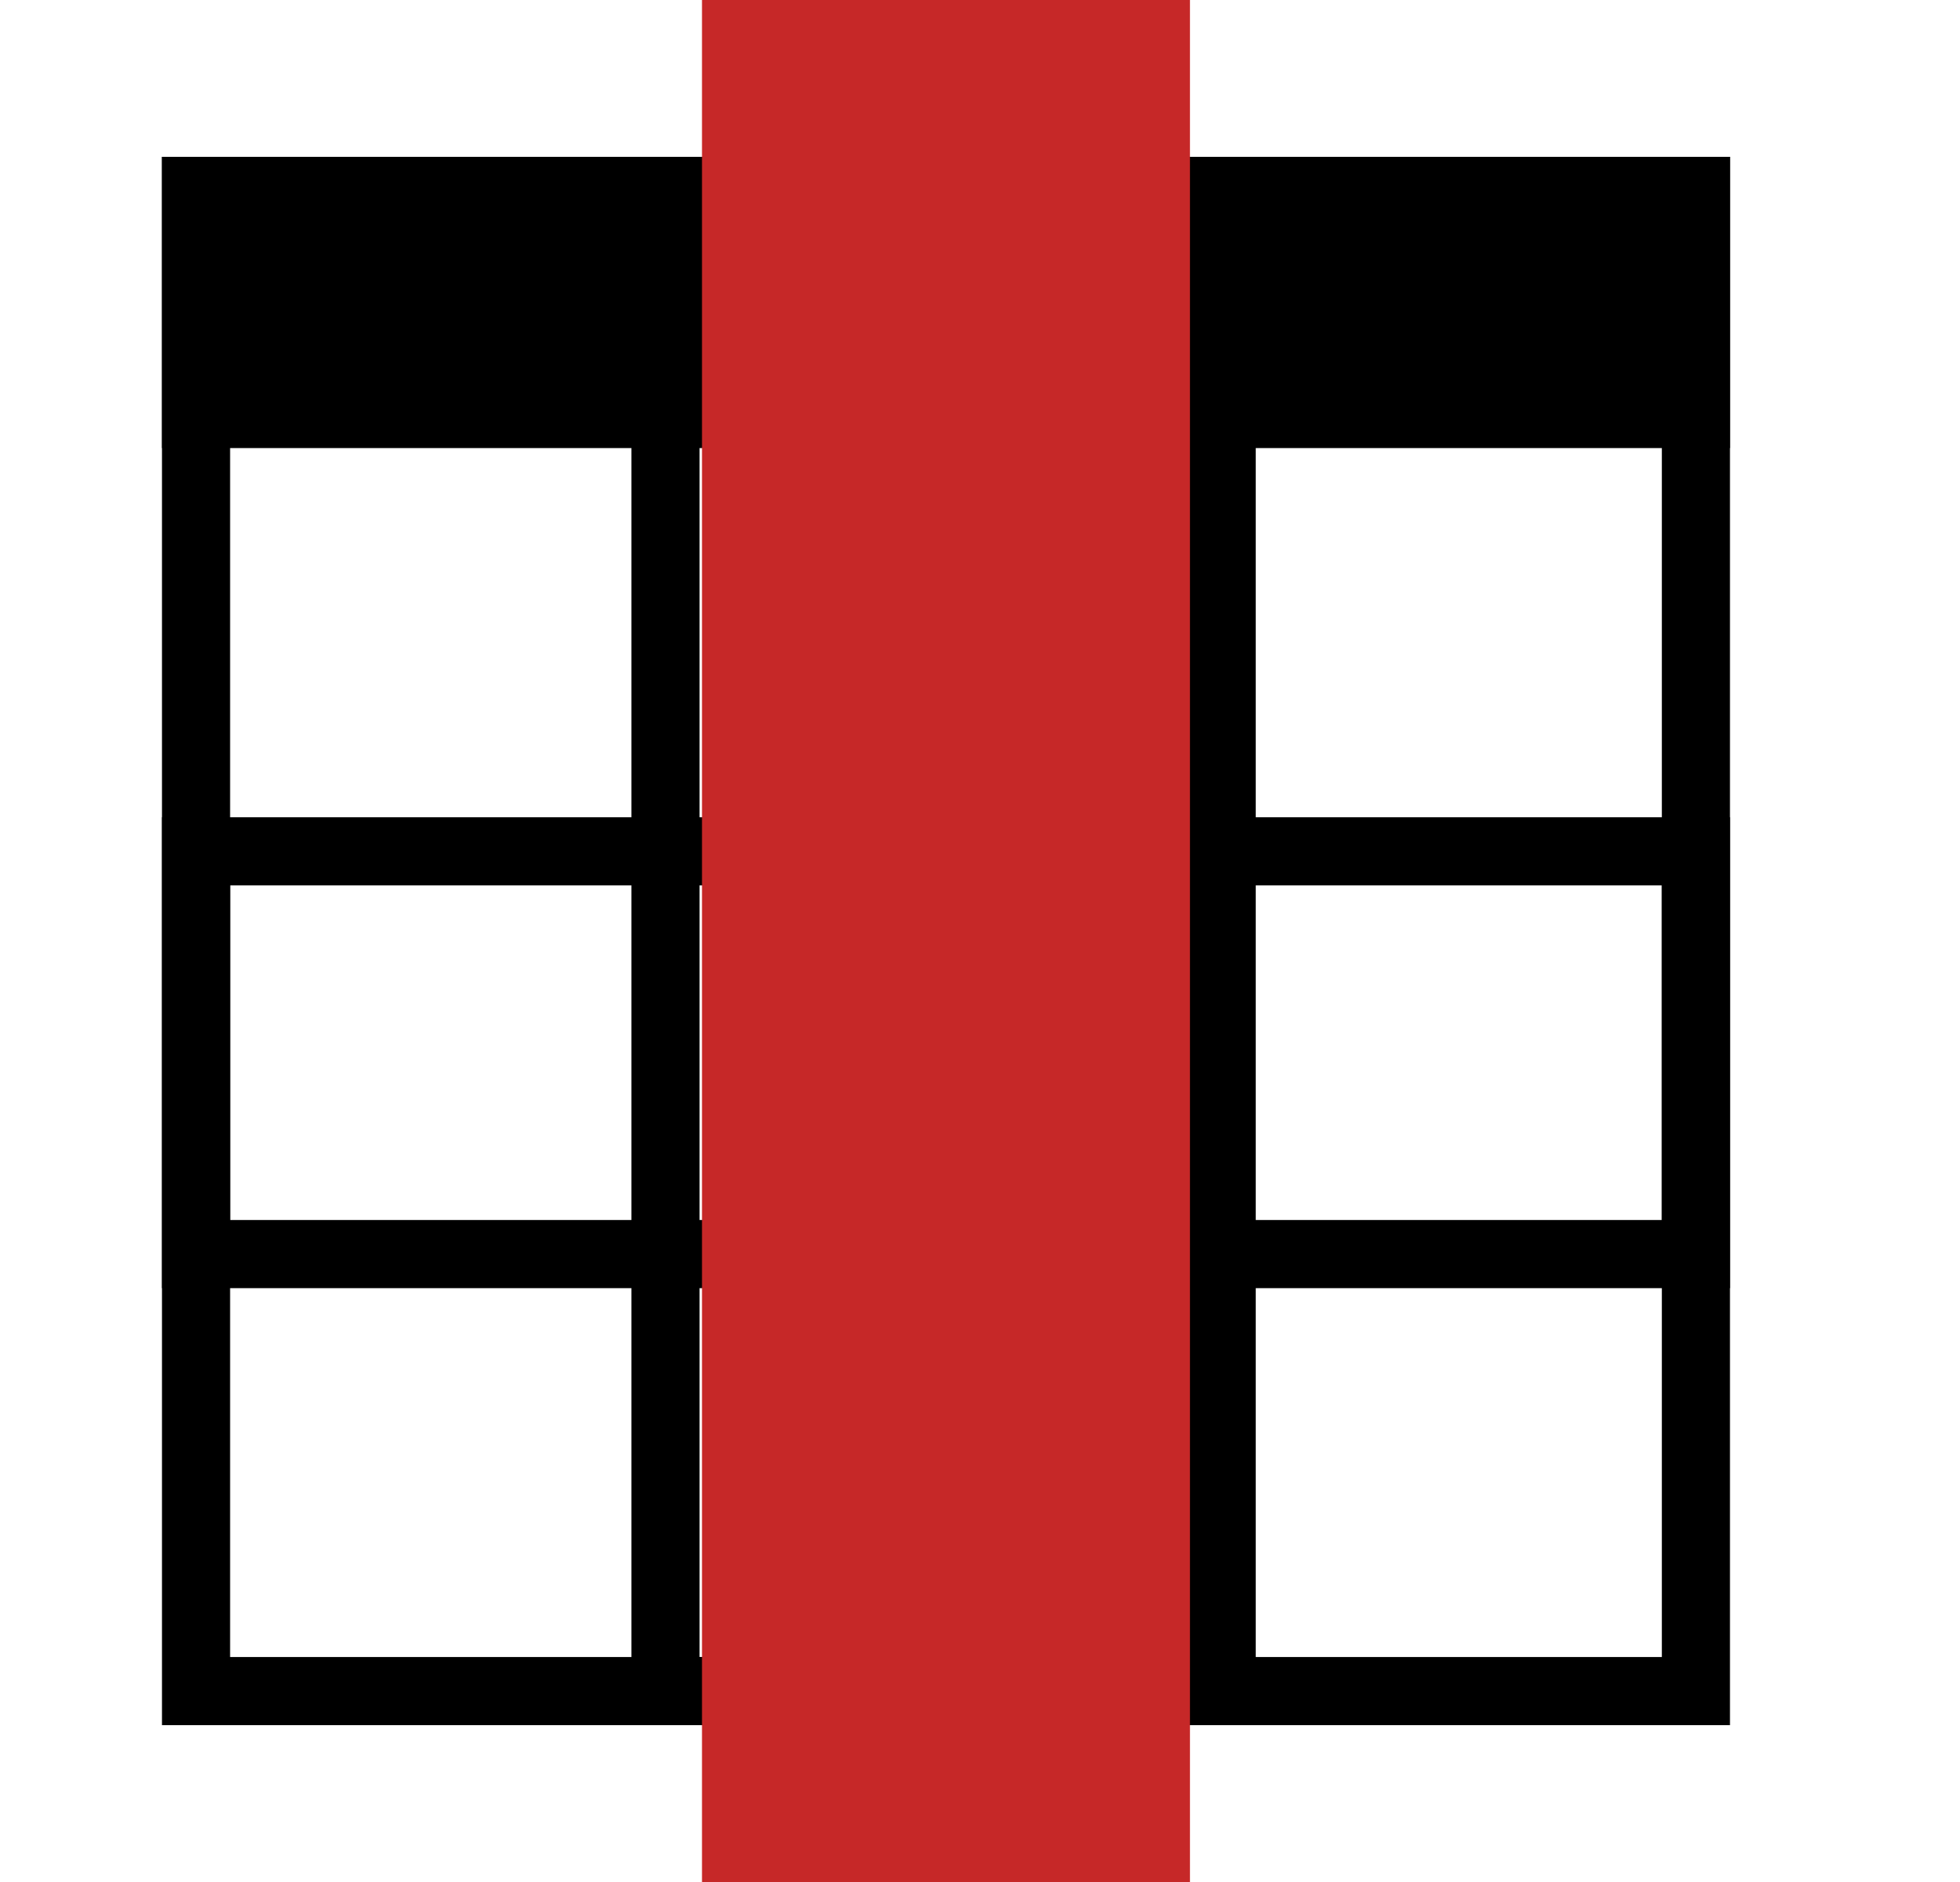
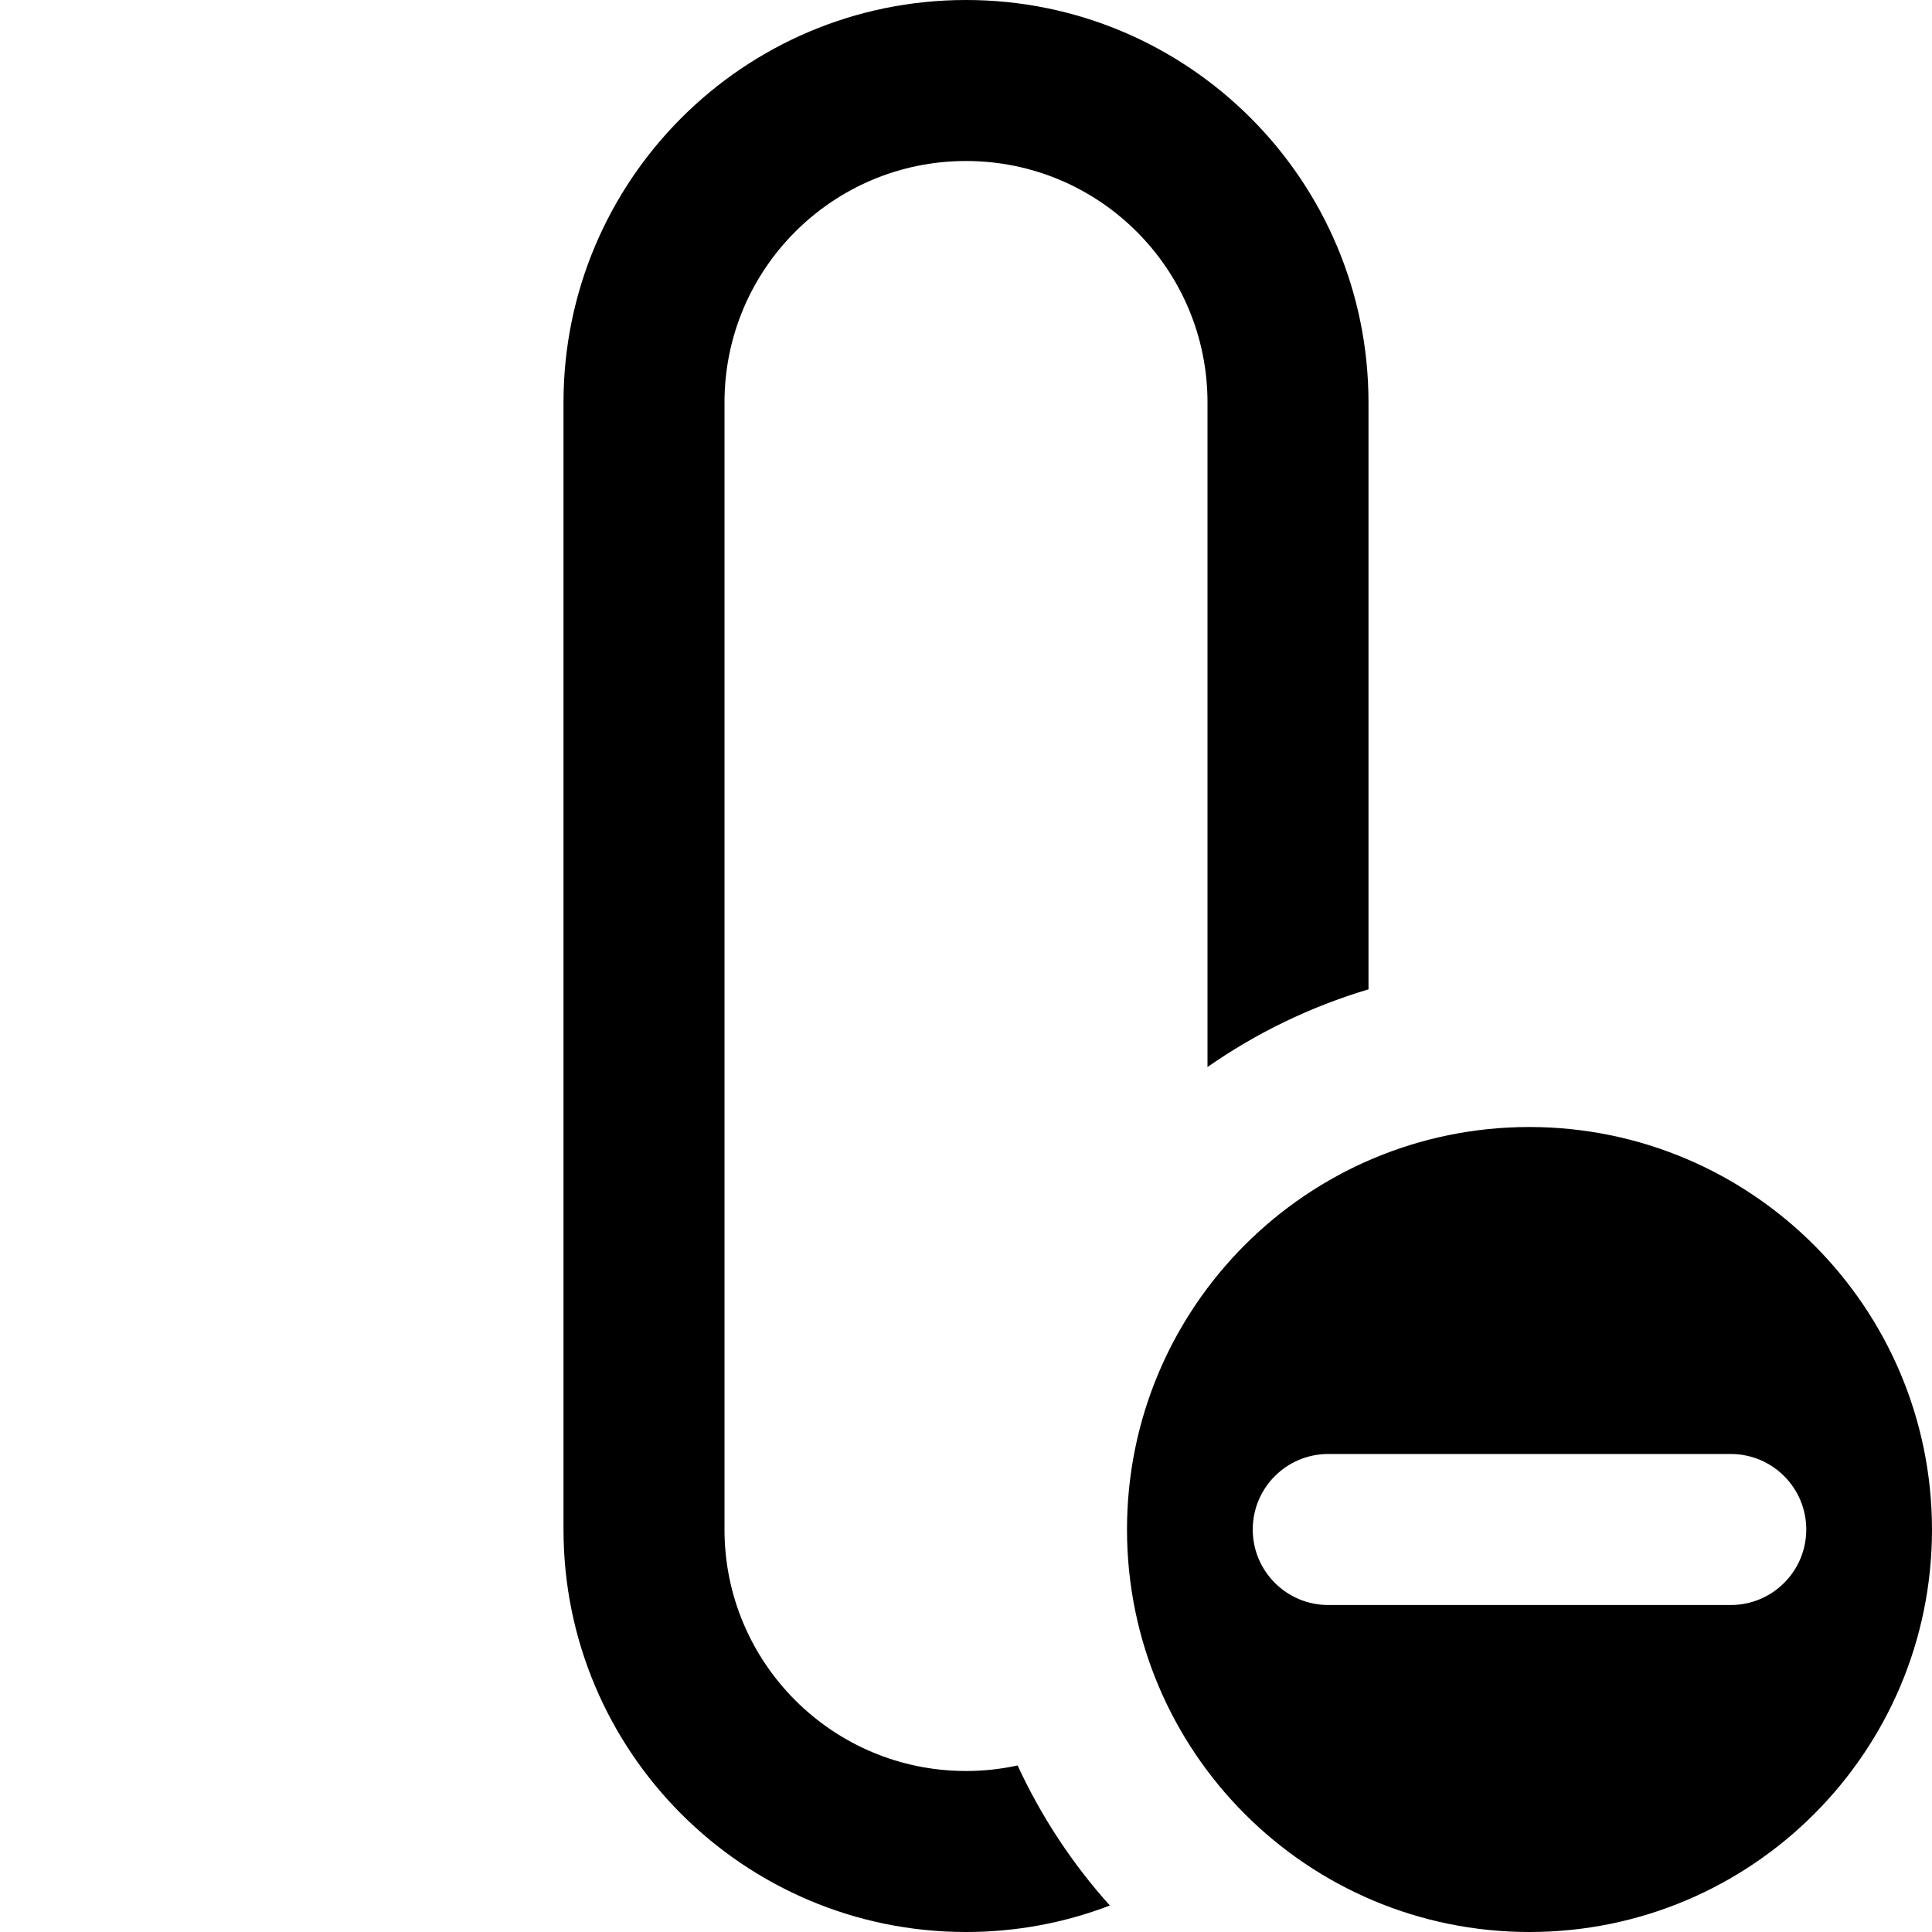
- <svg xmlns="http://www.w3.org/2000/svg" viewBox="0 0 25 24" fill-rule="evenodd" clip-rule="evenodd" stroke-linejoin="round" stroke-miterlimit="1.414">
-   <path fill="none" d="M.066 0h24v24h-24z" />
-   <path d="M2.066 2h20v3.714h-20z" />
-   <path d="M22.066 22h-20V2h20v20zm-19.131-.869h18.262V2.869H2.935v18.262z" />
-   <path d="M16.017 22H8.054V3.314h7.963V22zM8.923 4.183v16.948h6.225V4.183H8.923z" />
-   <path d="M22.066 16.427h-20v-6.005h20v6.005zM2.935 11.291v4.267h18.262v-4.267H2.935z" />
-   <path d="M8.954 0v24h6.224V0H8.954z" fill="#c62828" />
+ <svg xmlns="http://www.w3.org/2000/svg" width="24" height="24" viewBox="0 0 24 24">
+   <path d="M12.641,21.931 C12.936,22.569 13.323,23.155 13.787,23.671 C13.232,23.884 12.629,24 12,24 C9.239,24 7,21.761 7,19 L7,5 C7,2.239 9.239,0 12,0 C14.761,0 17,2.239 17,5 L17,12.29 C16.278,12.505 15.604,12.833 15,13.255 L15,5 C15,3.343 13.657,2 12,2 C10.343,2 9,3.343 9,5 L9,19 C9,20.657 10.343,22 12,22 C12.22,22 12.435,21.976 12.641,21.931 Z M19,14 C21.76,14.003 23.997,16.24 24,19 C24,21.761 21.761,24 19,24 C16.239,24 14,21.761 14,19 C14,16.239 16.239,14 19,14 Z M16.5,19.938 L21.5,19.938 C22.018,19.938 22.438,19.518 22.438,19 C22.438,18.482 22.018,18.062 21.5,18.062 L16.5,18.062 C15.982,18.062 15.562,18.482 15.562,19 C15.562,19.518 15.982,19.938 16.5,19.938 Z" />
</svg>
